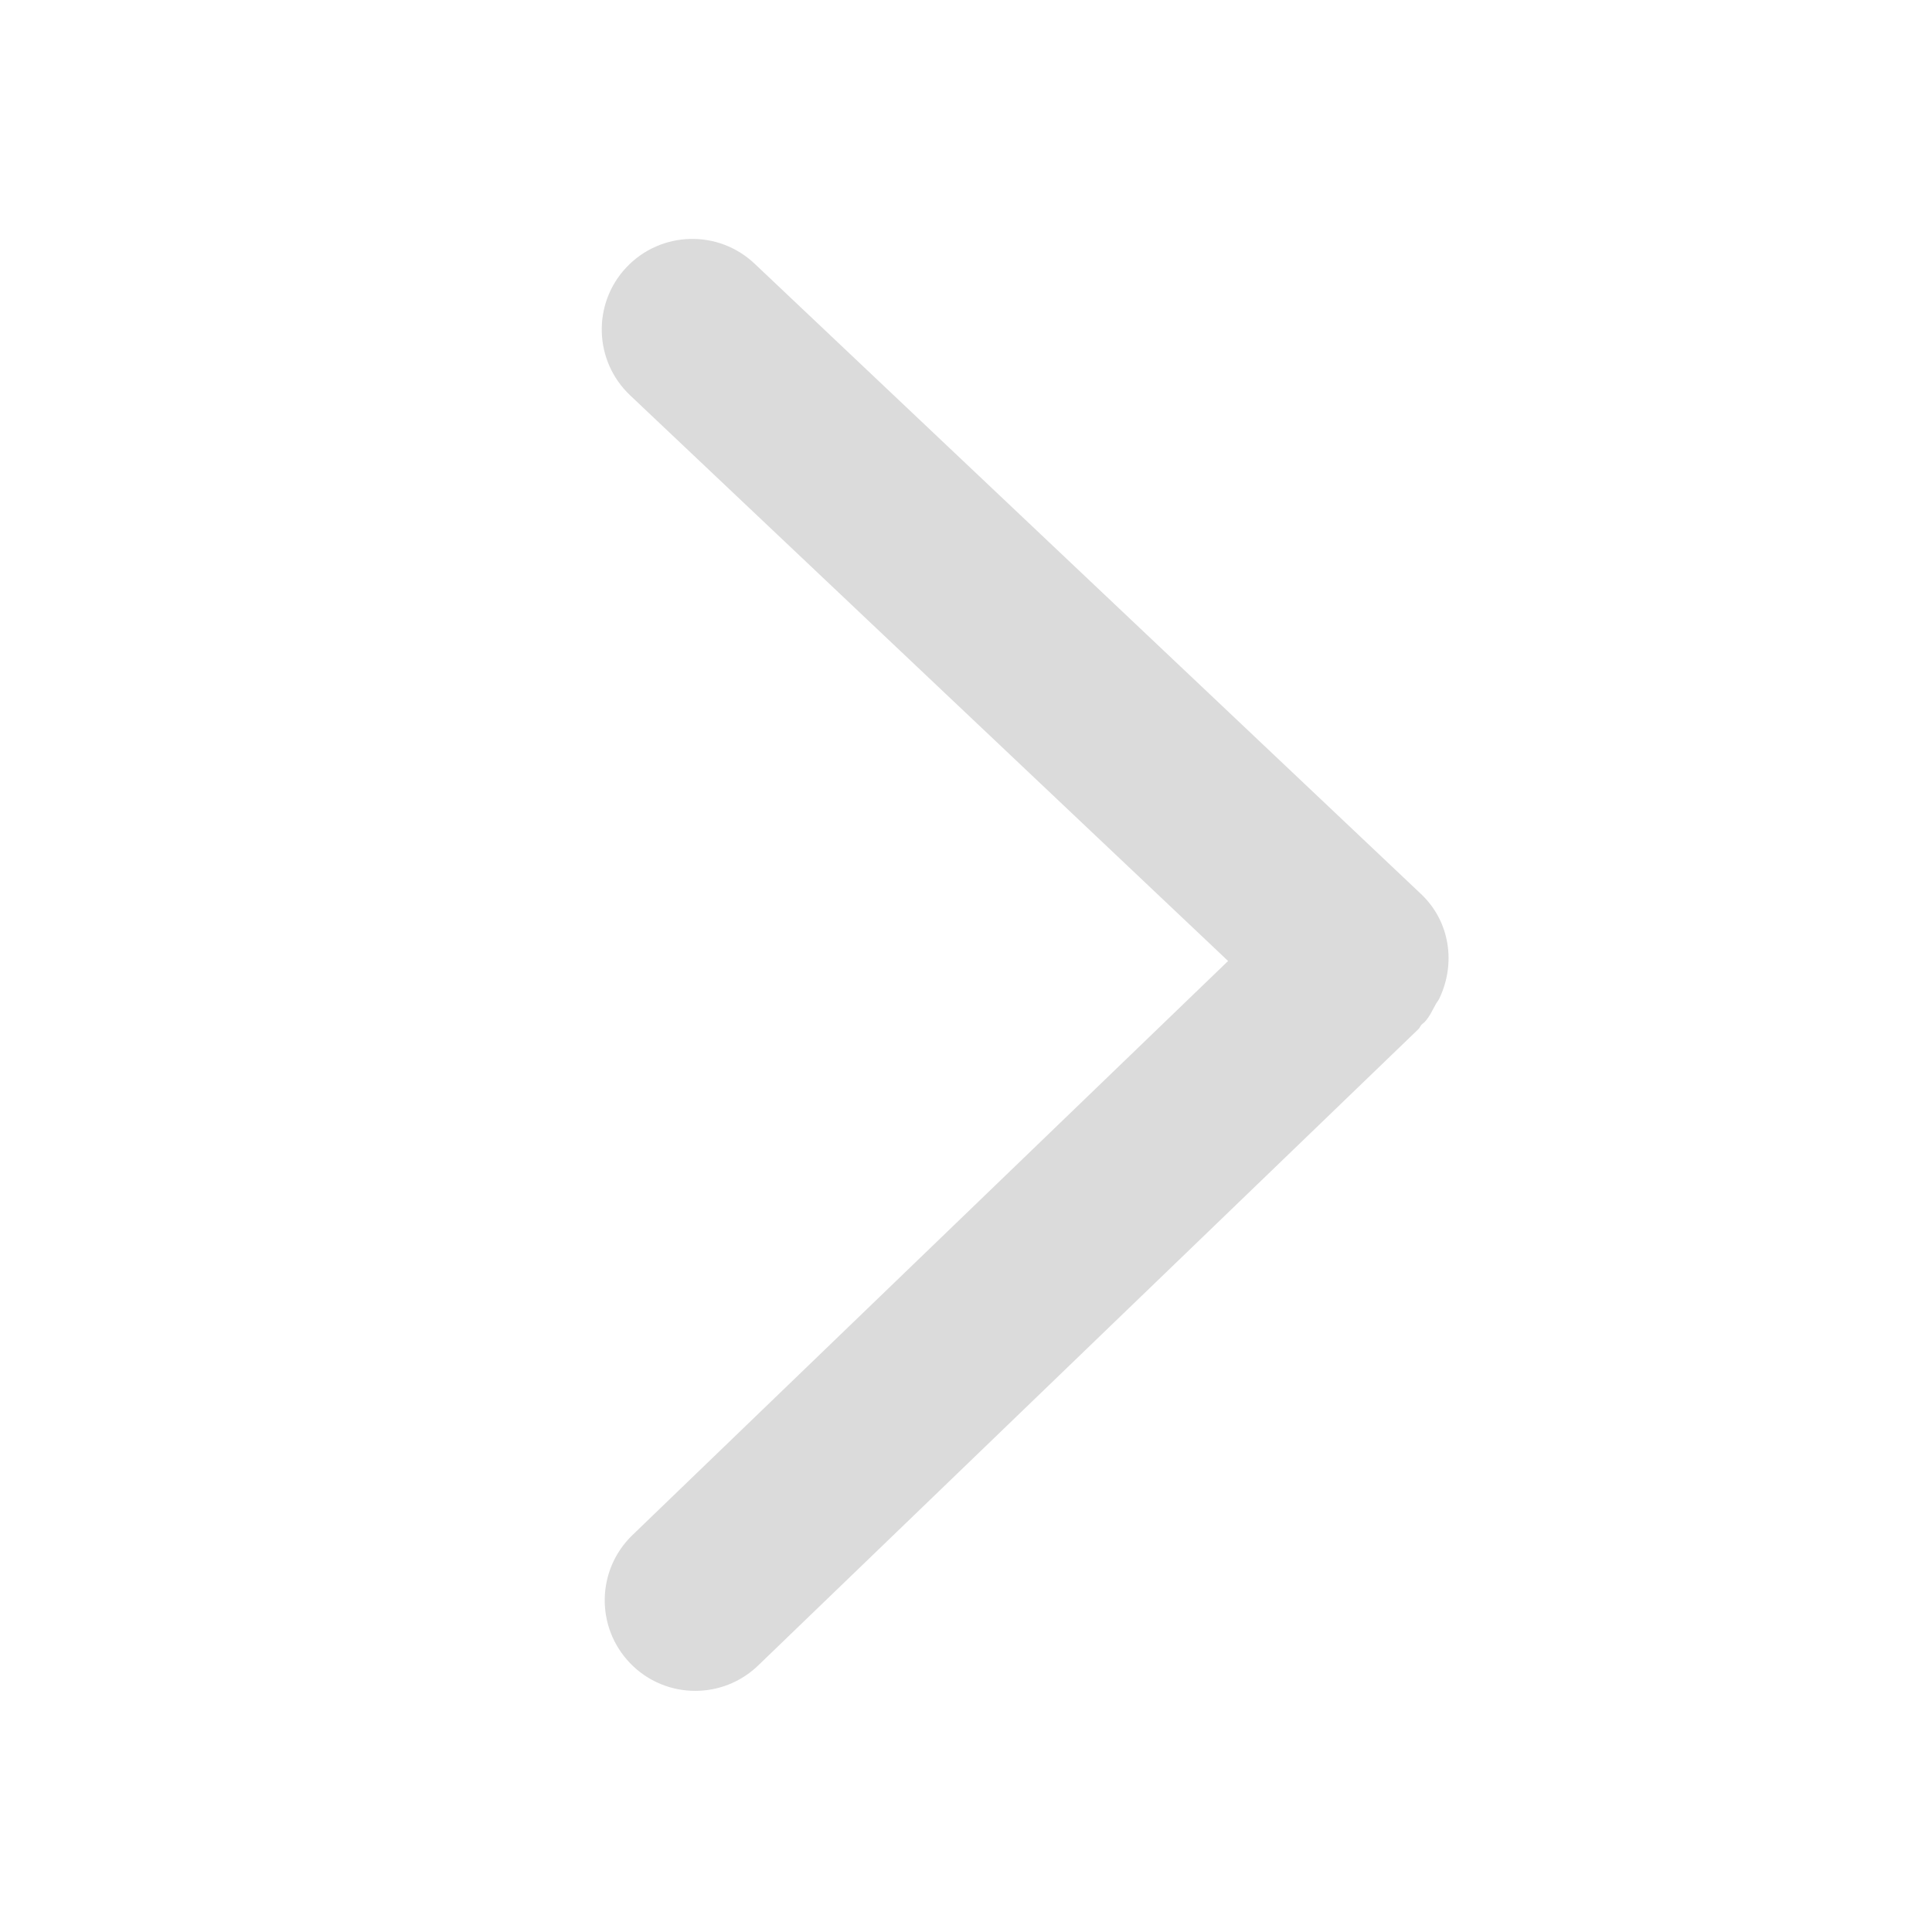
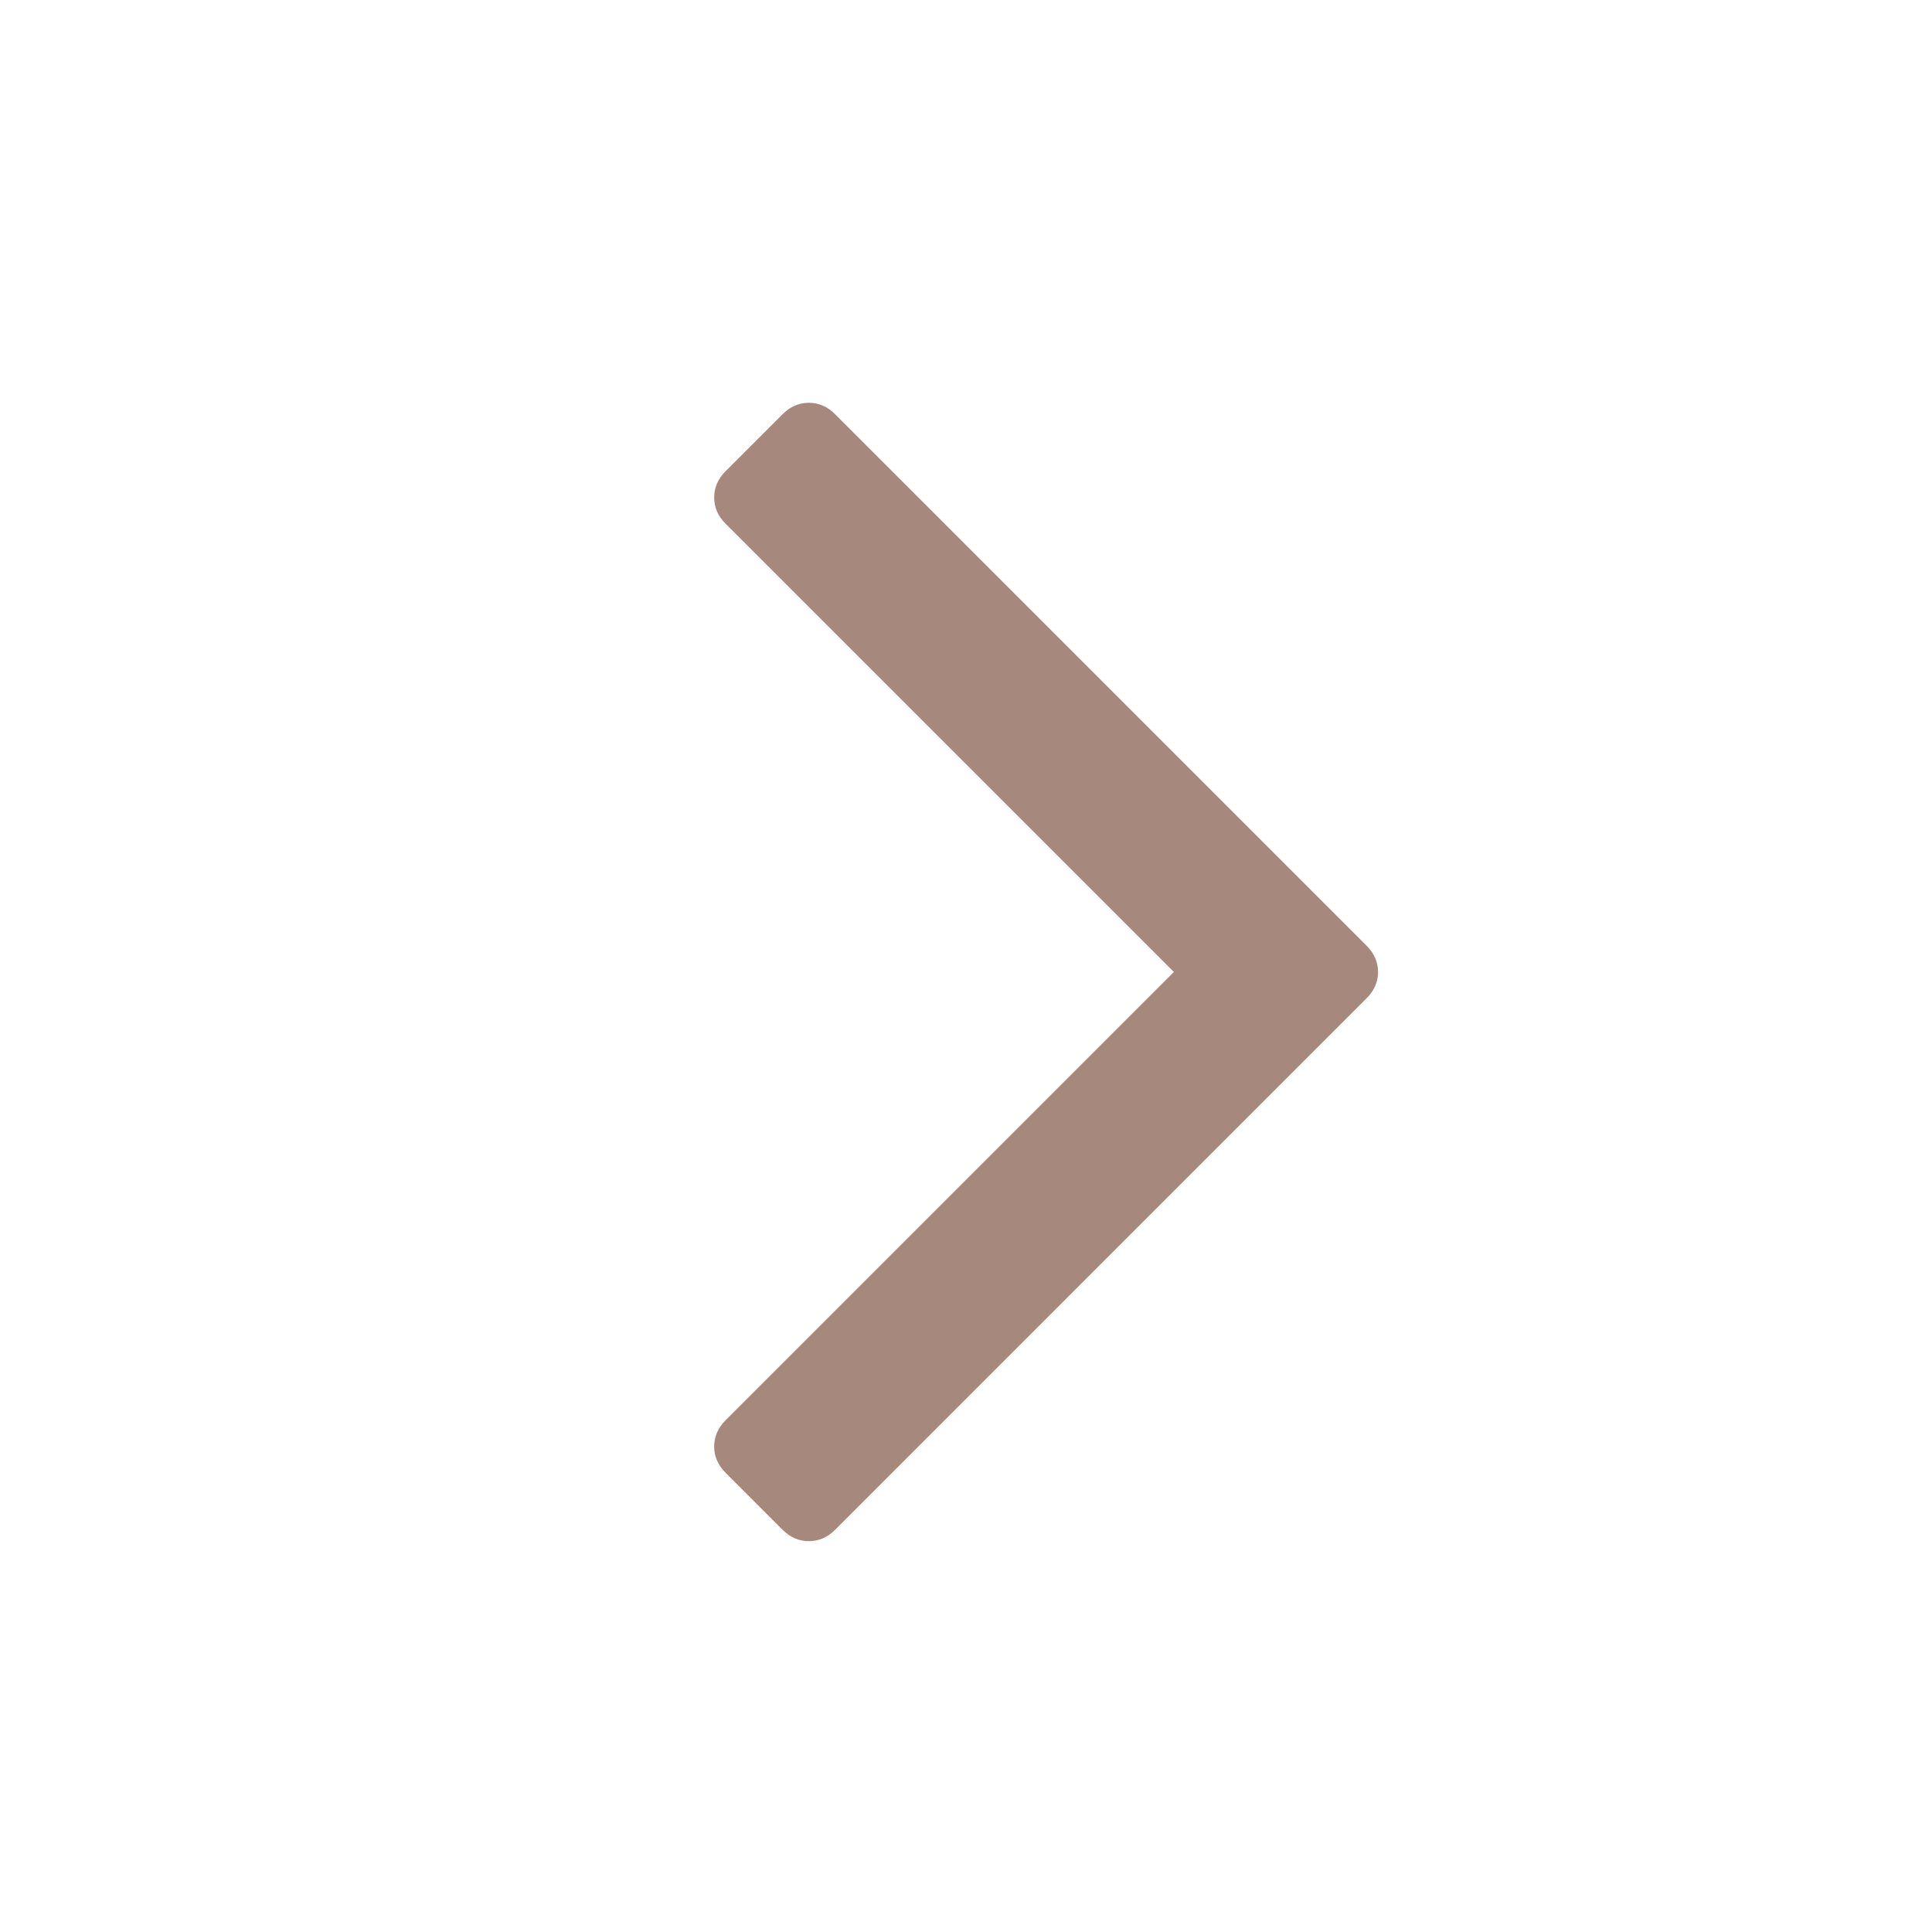
- <svg xmlns="http://www.w3.org/2000/svg" class="icon" width="16px" height="16.00px" viewBox="0 0 1024 1024" version="1.1">
-   <path fill="#dbdbdb" d="M761.056 532.128c0.513-0.993 1.343-1.823 1.792-2.849 8.801-18.305 5.919-40.703-9.664-55.425L399.936 139.744c-19.265-18.208-49.631-17.345-67.872 1.889-18.208 19.265-17.376 49.631 1.889 67.872l316.96 299.839L335.2 813.632c-19.072 18.399-19.648 48.768-1.247 67.872 9.408 9.791 21.984 14.689 34.561 14.689 12 0 24-4.479 33.312-13.44l350.048-337.376c0.673-0.673 0.927-1.6 1.6-2.303 0.513-0.48 1.056-0.833 1.567-1.343C757.76 538.88 759.199 535.391 761.056 532.128z" />
+ <svg xmlns="http://www.w3.org/2000/svg" t="1490318621066" class="icon" style="" viewBox="0 0 1024 1024" version="1.1" p-id="1986" width="16" height="16">
+   <defs>
+     <style type="text/css" />
+   </defs>
+   <path d="M730.398 515.185c0 5.248-2.016 9.872-6.049 13.889l-281.728 281.743c-4.033 4.033-8.672 6.032-13.92 6.032s-9.872-2-13.904-6.032l-30.225-30.24c-4.033-4.033-6.048-8.656-6.048-13.904 0-5.233 2.016-9.872 6.048-13.904l237.6-237.6-237.601-237.585c-4.033-4.033-6.048-8.656-6.048-13.904s2.016-9.887 6.049-13.92l30.224-30.224c4.033-4.033 8.656-6.048 13.904-6.048s9.887 2.016 13.92 6.049l281.728 281.729c4.031 4.031 6.049 8.672 6.049 13.92z" p-id="1987" fill="#a6897c" />
</svg>
